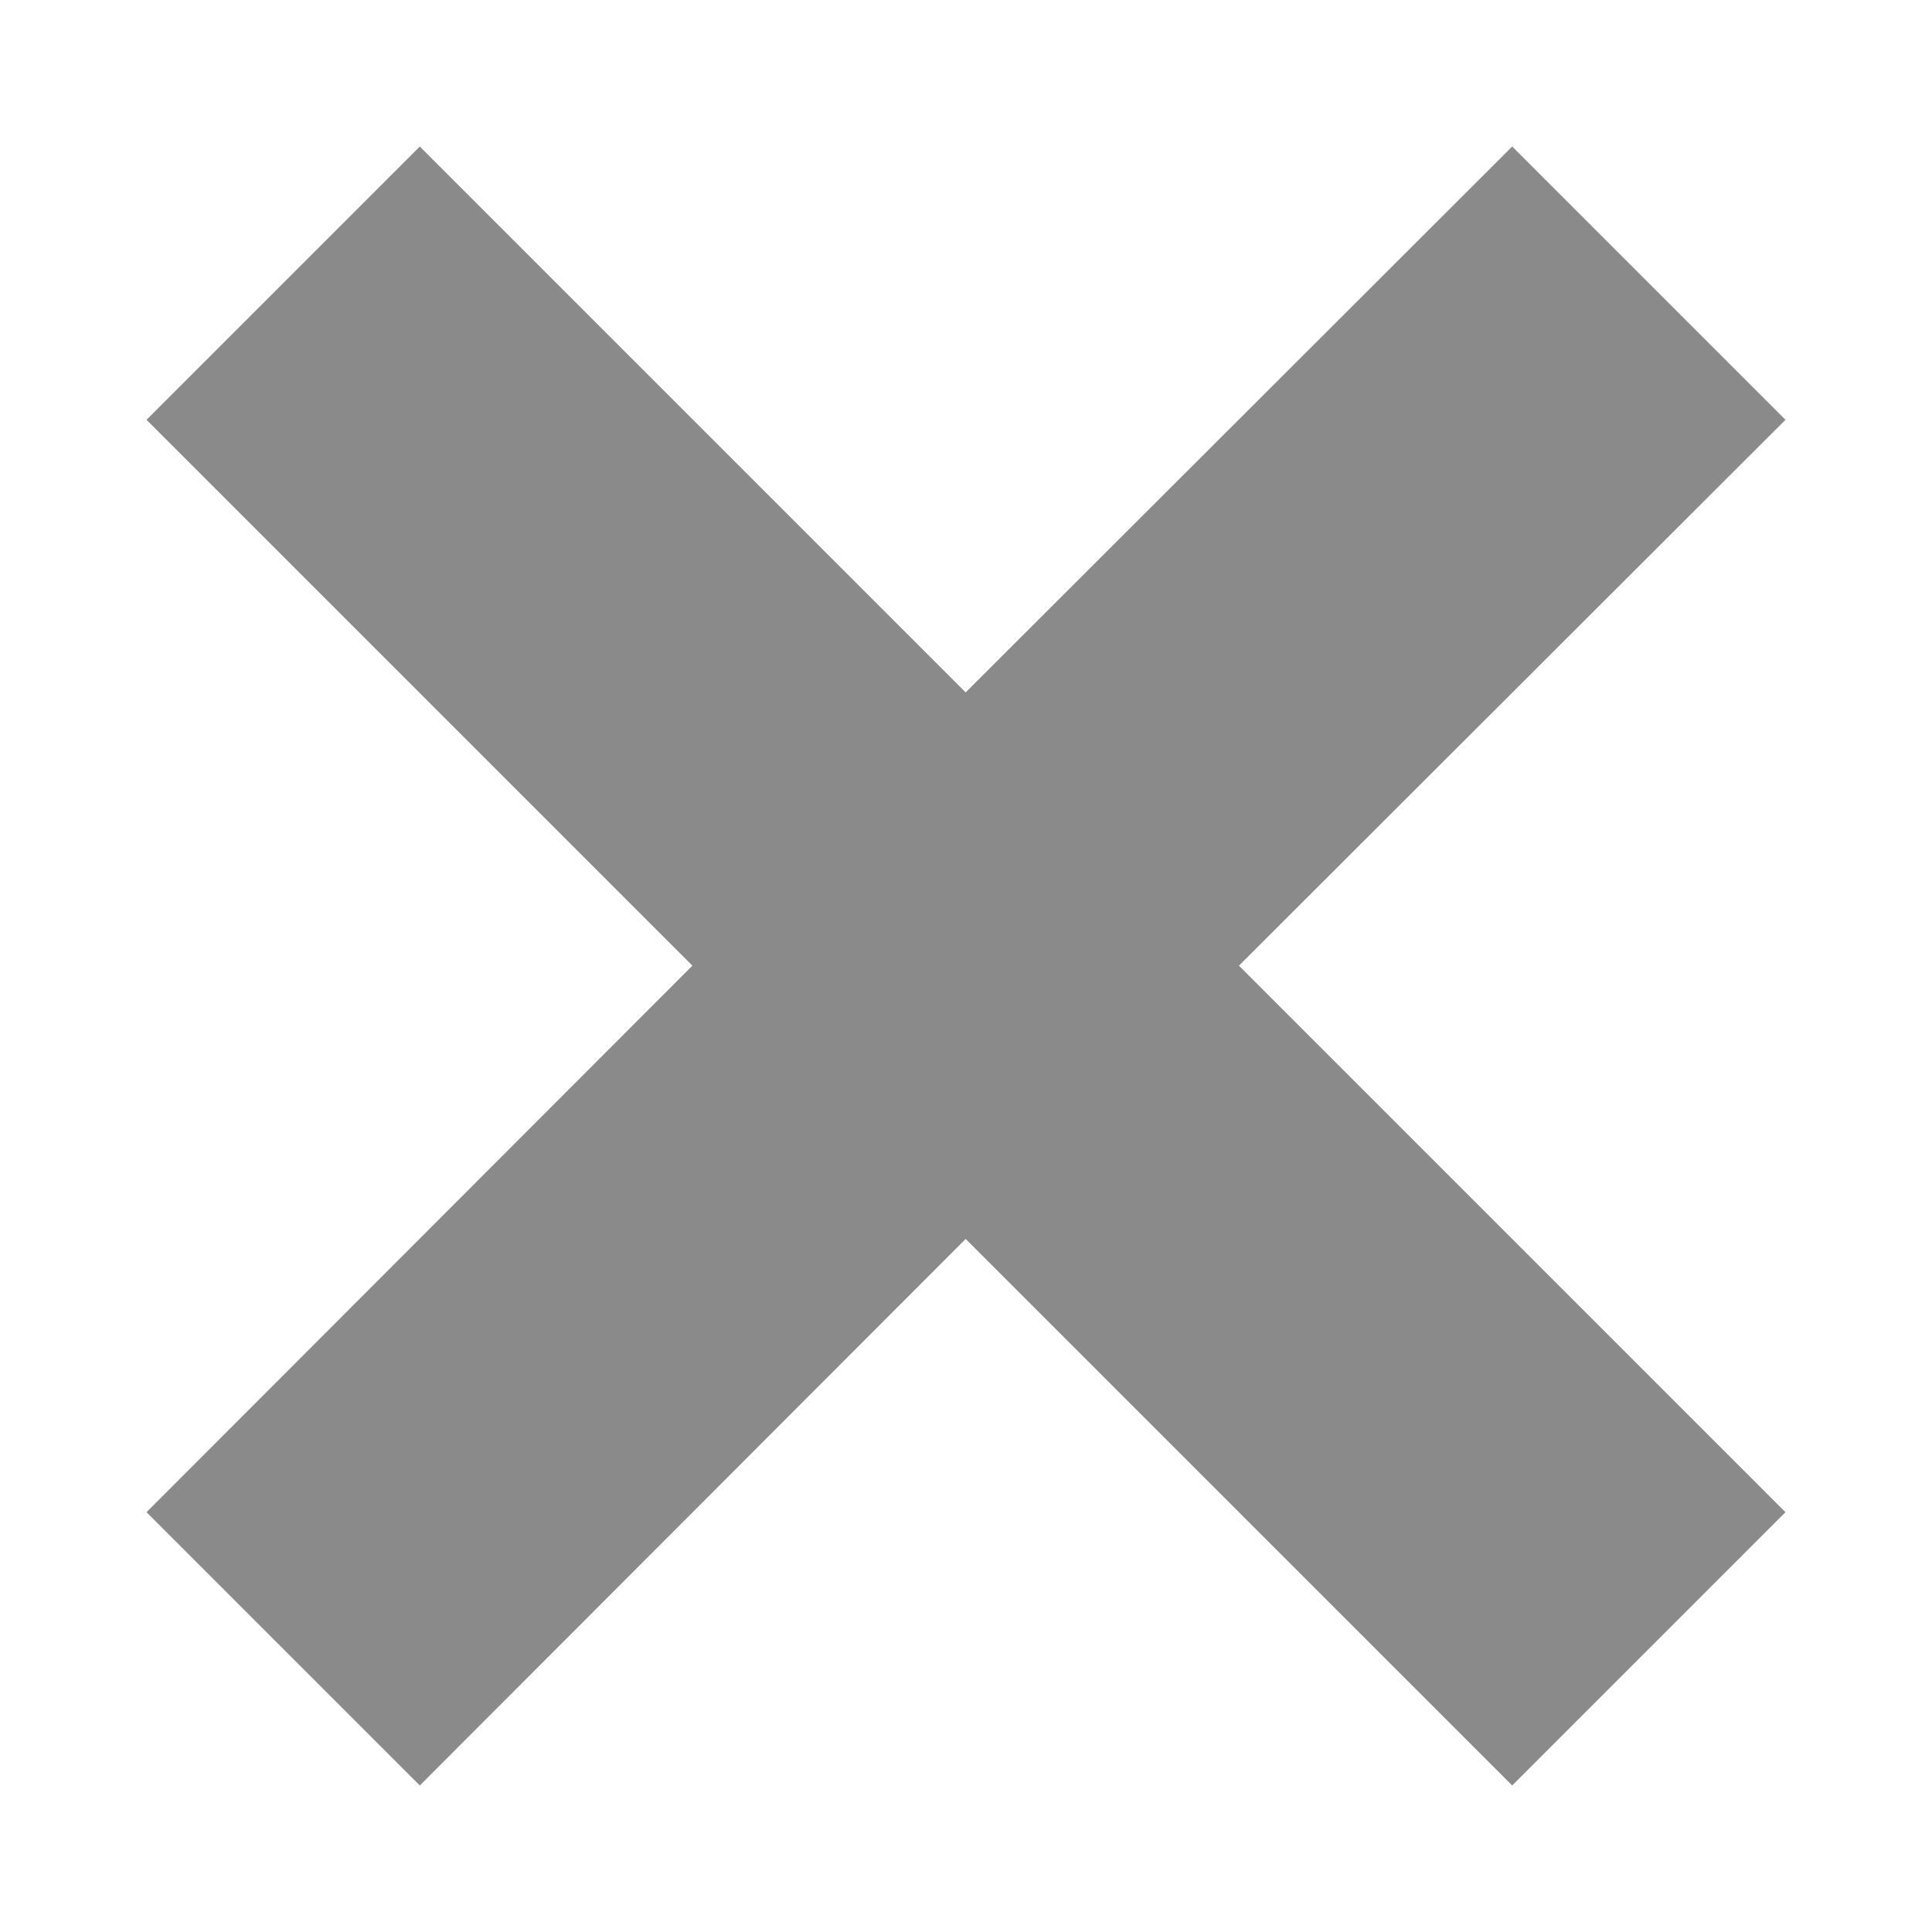
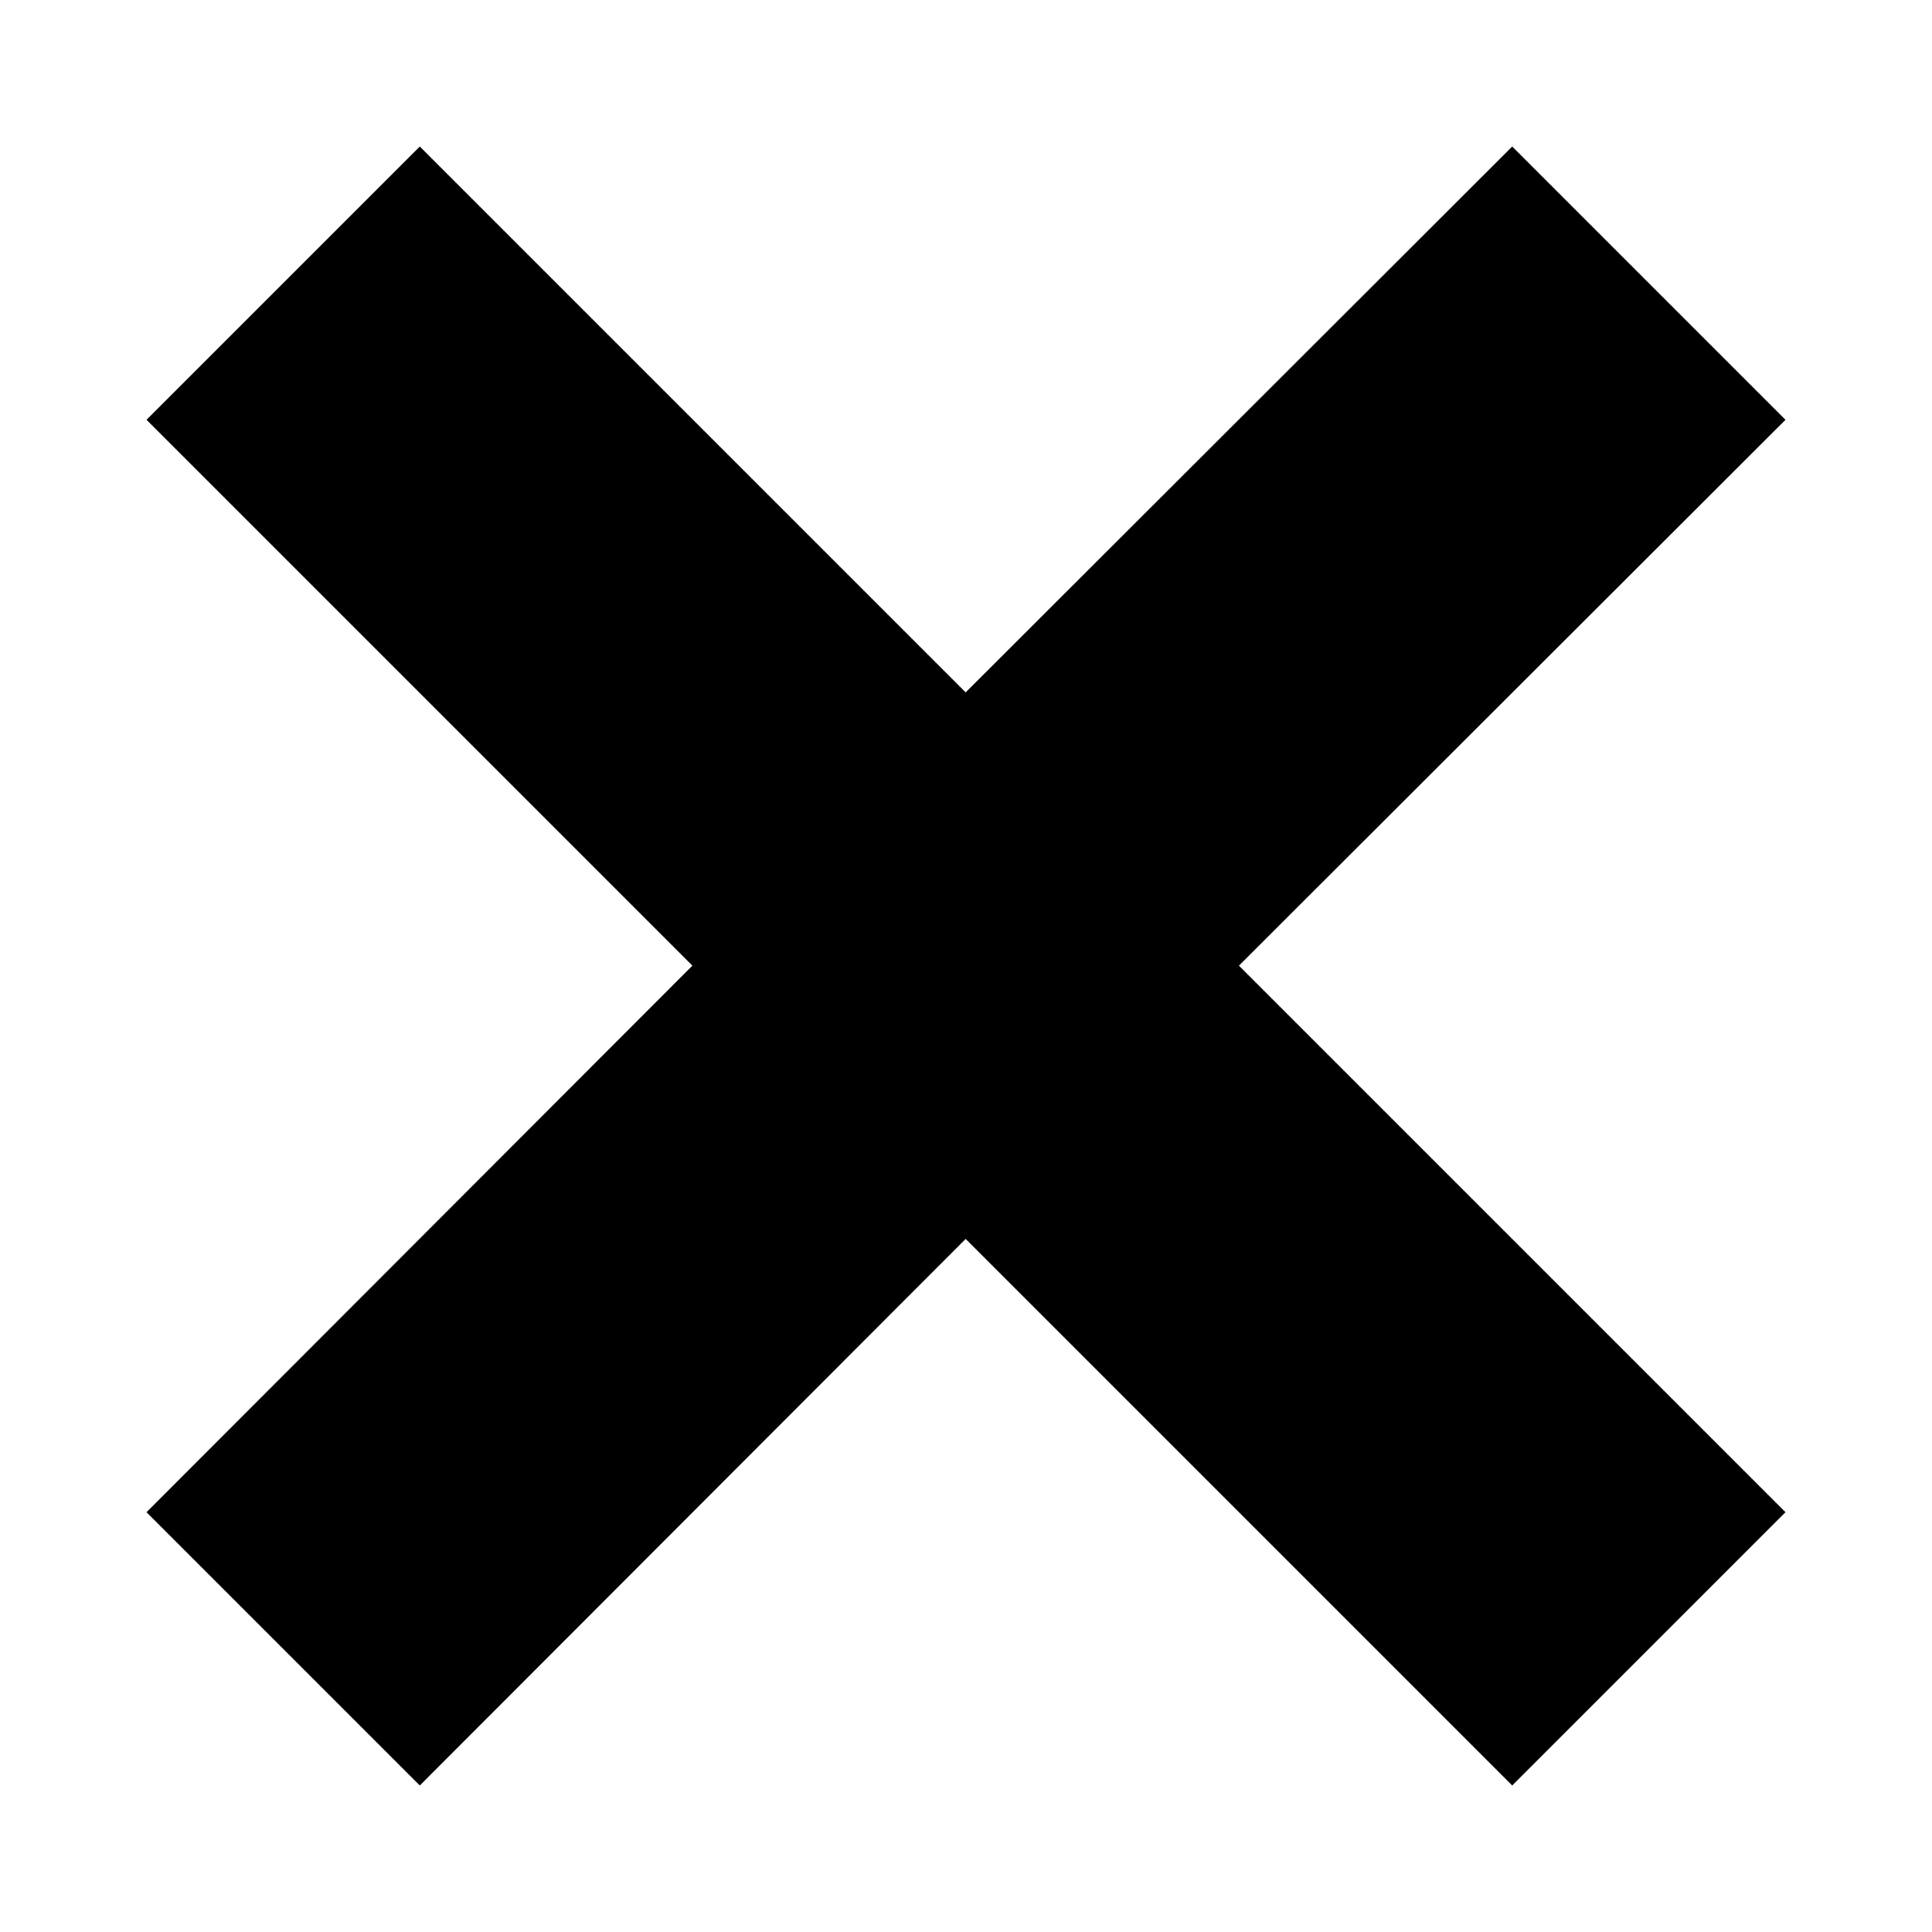
<svg xmlns="http://www.w3.org/2000/svg" version="1.1" id="圖層_1" x="0px" y="0px" viewBox="0 0 28.35 28.35" style="enable-background:new 0 0 28.35 28.35;" xml:space="preserve">
-   <style type="text/css">
- 	.st0{fill:#898A89;}
- </style>
  <polygon class="st0" points="26.2,6.16 22.19,2.15 14.17,10.16 6.16,2.15 2.15,6.16 10.16,14.17 2.15,22.19 6.16,26.2 14.17,18.18   22.19,26.2 26.2,22.19 18.18,14.17 " />
</svg>
